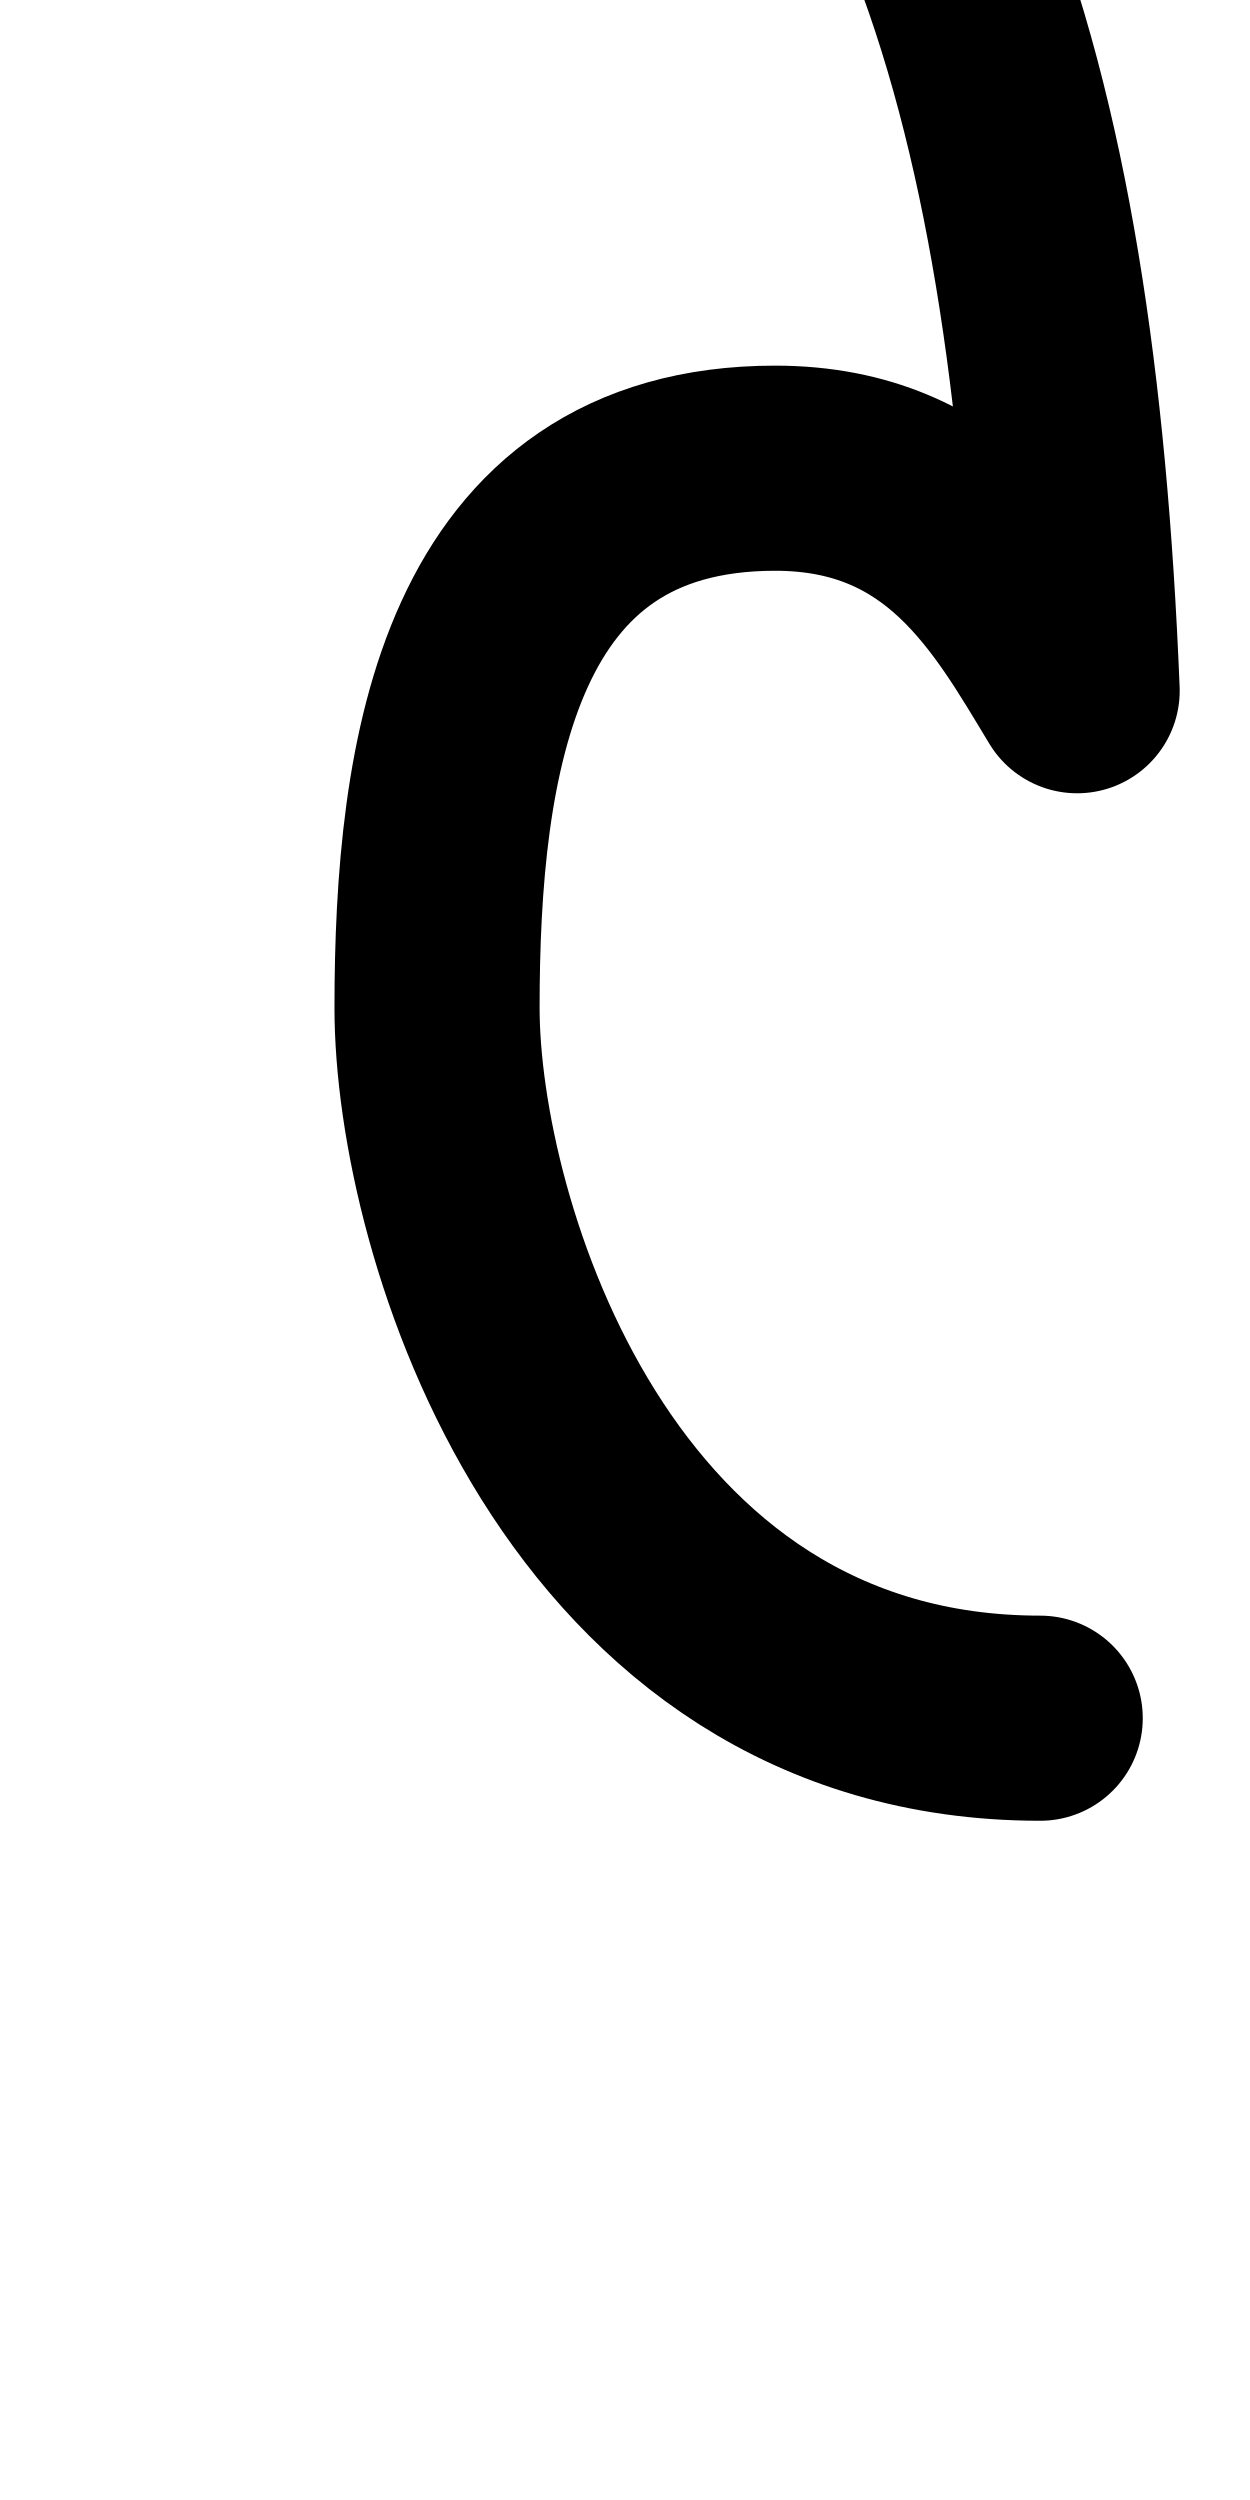
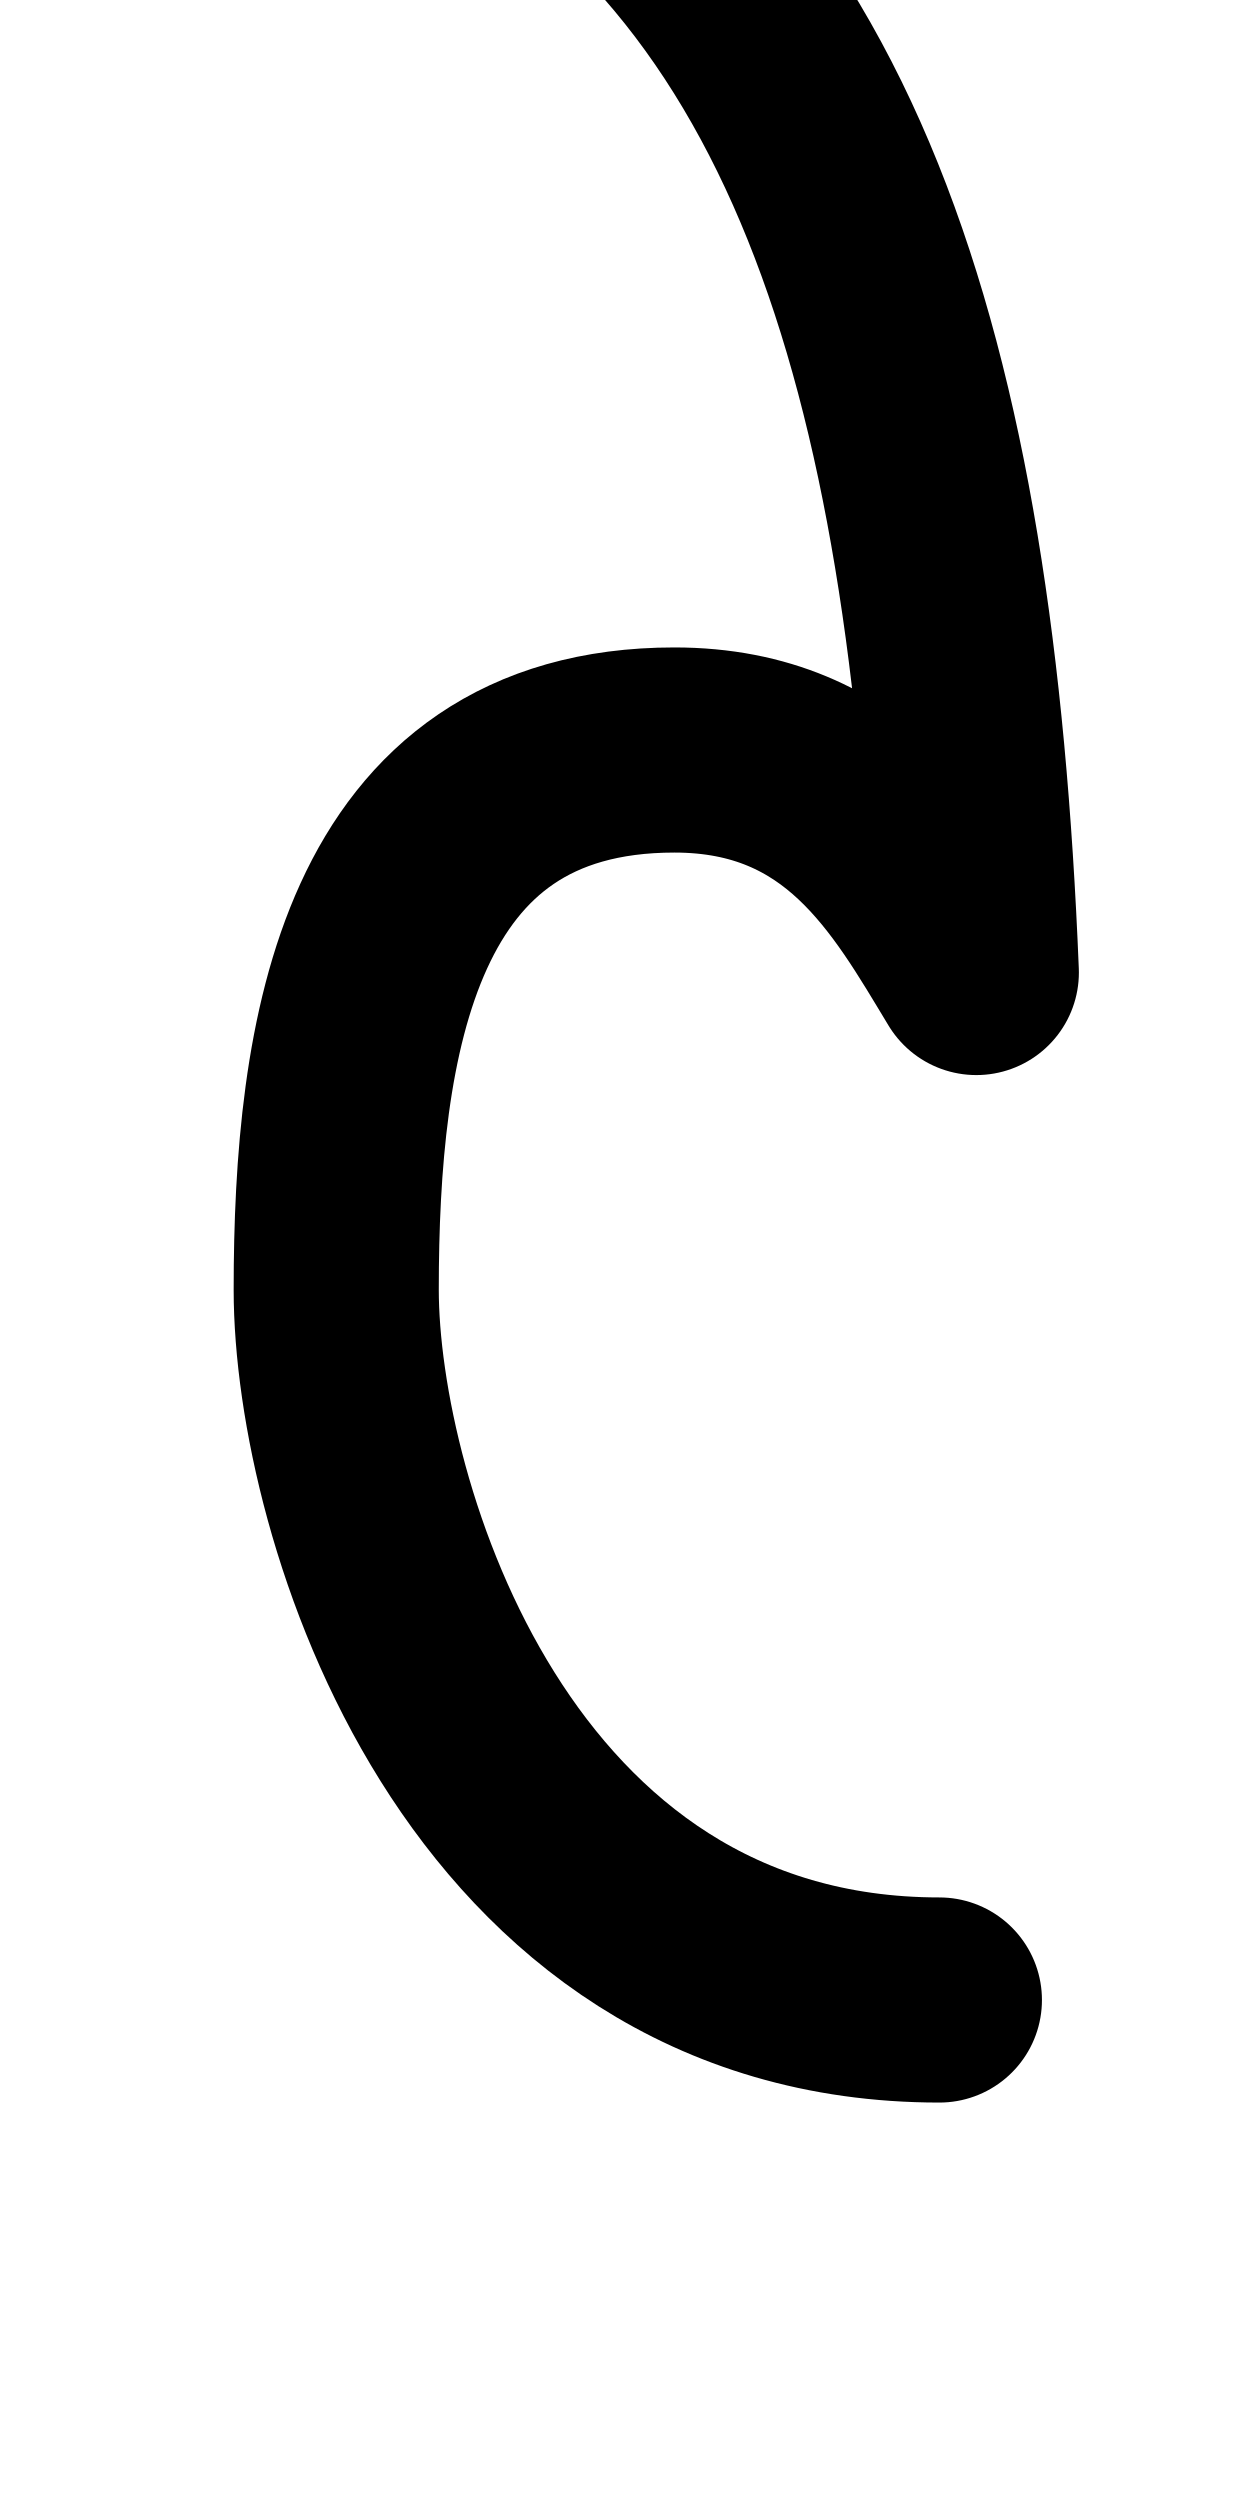
<svg xmlns="http://www.w3.org/2000/svg" version="1.1" viewBox="-10 0 500 1000" id="svg2" width="500" height="1000">
  <defs id="defs10" />
  <g id="g4720" transform="matrix(1.0663,0,0,-1.0663,68.33568,1499.684)" style="opacity:0.451" />
  <g transform="matrix(1,0,0,-1,0,1418)" id="g4" />
-   <path style="opacity:1;fill:none;fill-rule:evenodd;stroke:#000000;stroke-width:82.051;stroke-linecap:round;stroke-linejoin:round;stroke-miterlimit:4;stroke-dasharray:none;stroke-opacity:1" d="M 203.906,-215.282 C 360.644,-139.249 411.021,33.447 420.854,276.287 397.299,237.347 369.998,187.282 300.082,187.282 c -118.954,0 -135.266,115.694 -135.266,215.913 0,87.263 59.613,284.086 241.263,284.086" id="path4732" />
+   <path style="fill:none;fill-rule:evenodd;stroke:#000000;stroke-width:82.051;stroke-linecap:round;stroke-linejoin:round;stroke-miterlimit:4;stroke-dasharray:none;stroke-opacity:1" d="M 163.579,-102.563 C 320.318,-26.531 370.695,146.166 380.528,389.005 356.973,350.066 329.672,300 259.756,300 140.802,300 124.489,415.694 124.489,515.914 124.489,603.176 184.102,800 365.752,800" id="path4732" />
</svg>
